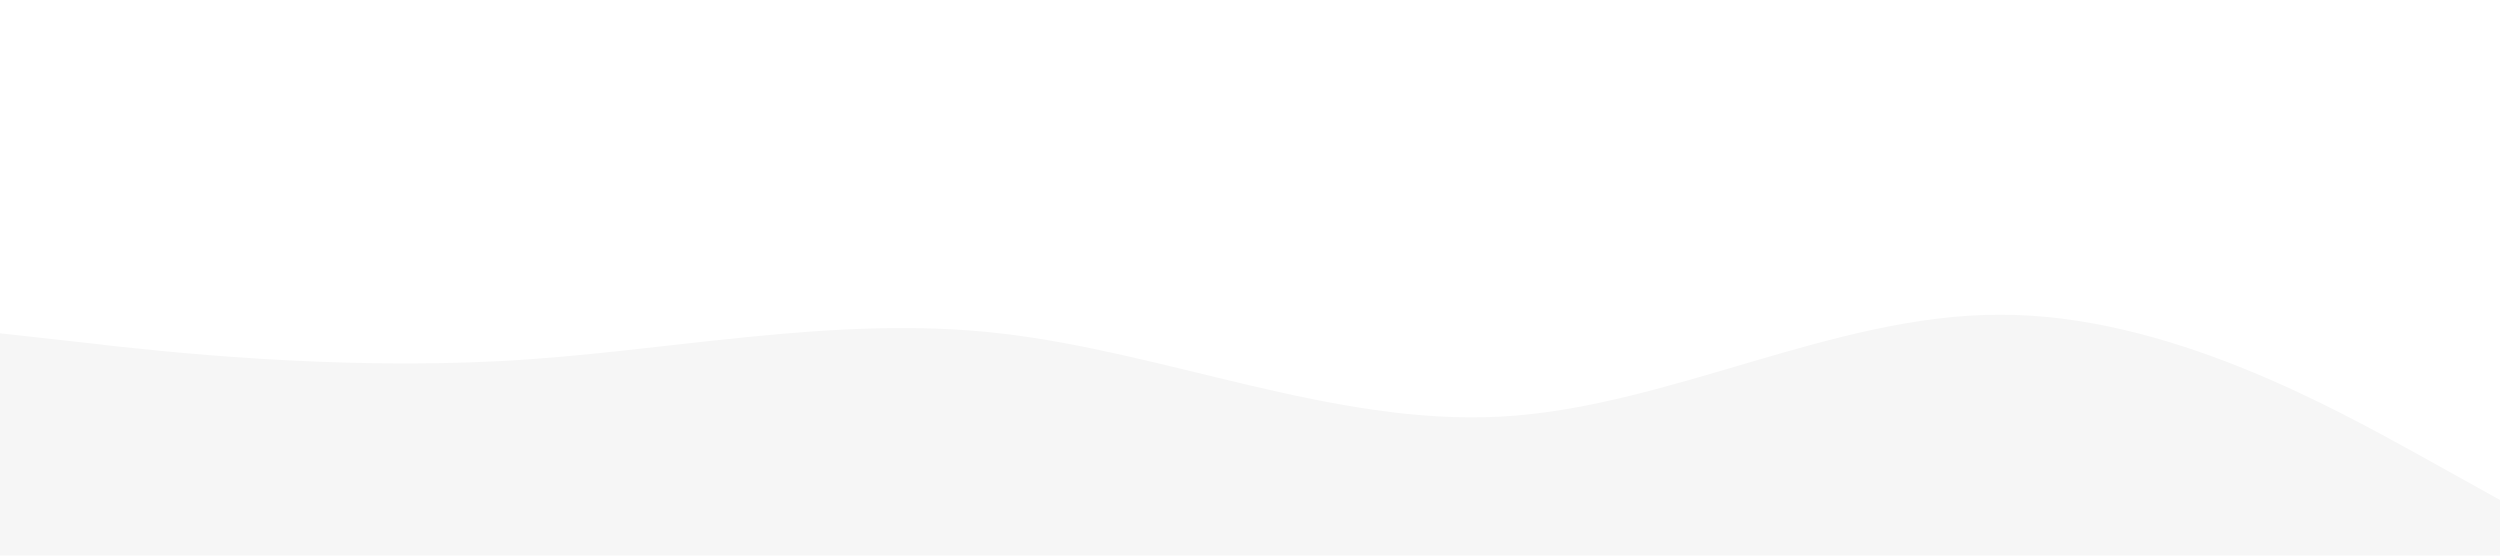
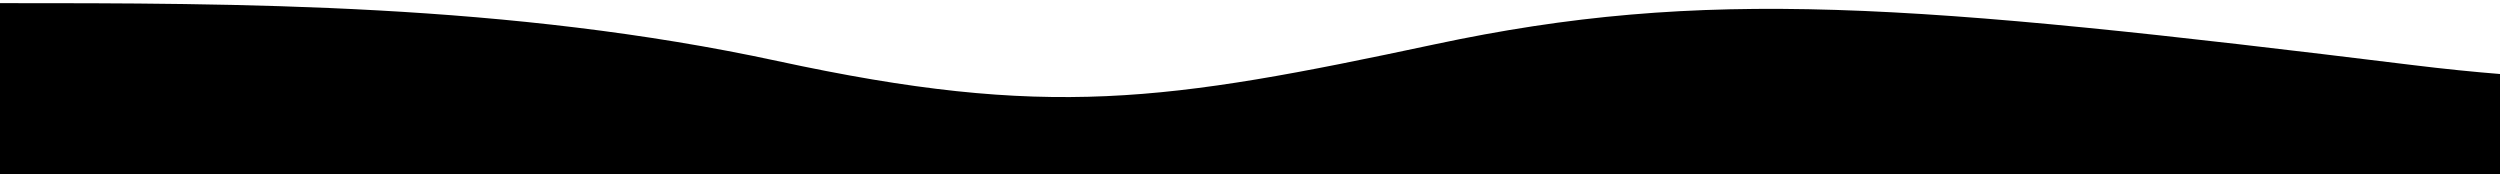
- <svg xmlns="http://www.w3.org/2000/svg" viewBox="0 0 1440 320">
-   <path fill="#f6f6f6" fill-opacity="1" d="M0,192L48,197.3C96,203,192,213,288,208C384,203,480,181,576,192C672,203,768,245,864,240C960,235,1056,181,1152,181.3C1248,181,1344,235,1392,261.3L1440,288L1440,320L1392,320C1344,320,1248,320,1152,320C1056,320,960,320,864,320C768,320,672,320,576,320C480,320,384,320,288,320C192,320,96,320,48,320L0,320Z" />
+ <svg xmlns="http://www.w3.org/2000/svg" class="wave-1hkxOo" version="1.1" viewBox="0 0 1440 100" preserveAspectRatio="none">
+   <path class="wavePath-haxJK1 animationPaused-2hZ4IO" d="M826.337,25.54 C670.97,58.656 603.696,68.787 447.802,35.144 C293.343,1.811 137.334,1.811 0,1.811 L0,150 L1920,150 L1920,1.811 C1739.535,-16.685 1679.864,73.161 1389.783,37.486 C1099.701,1.811 981.705,-7.577 826.337,25.54 Z" fill="currentColor" />
</svg>
